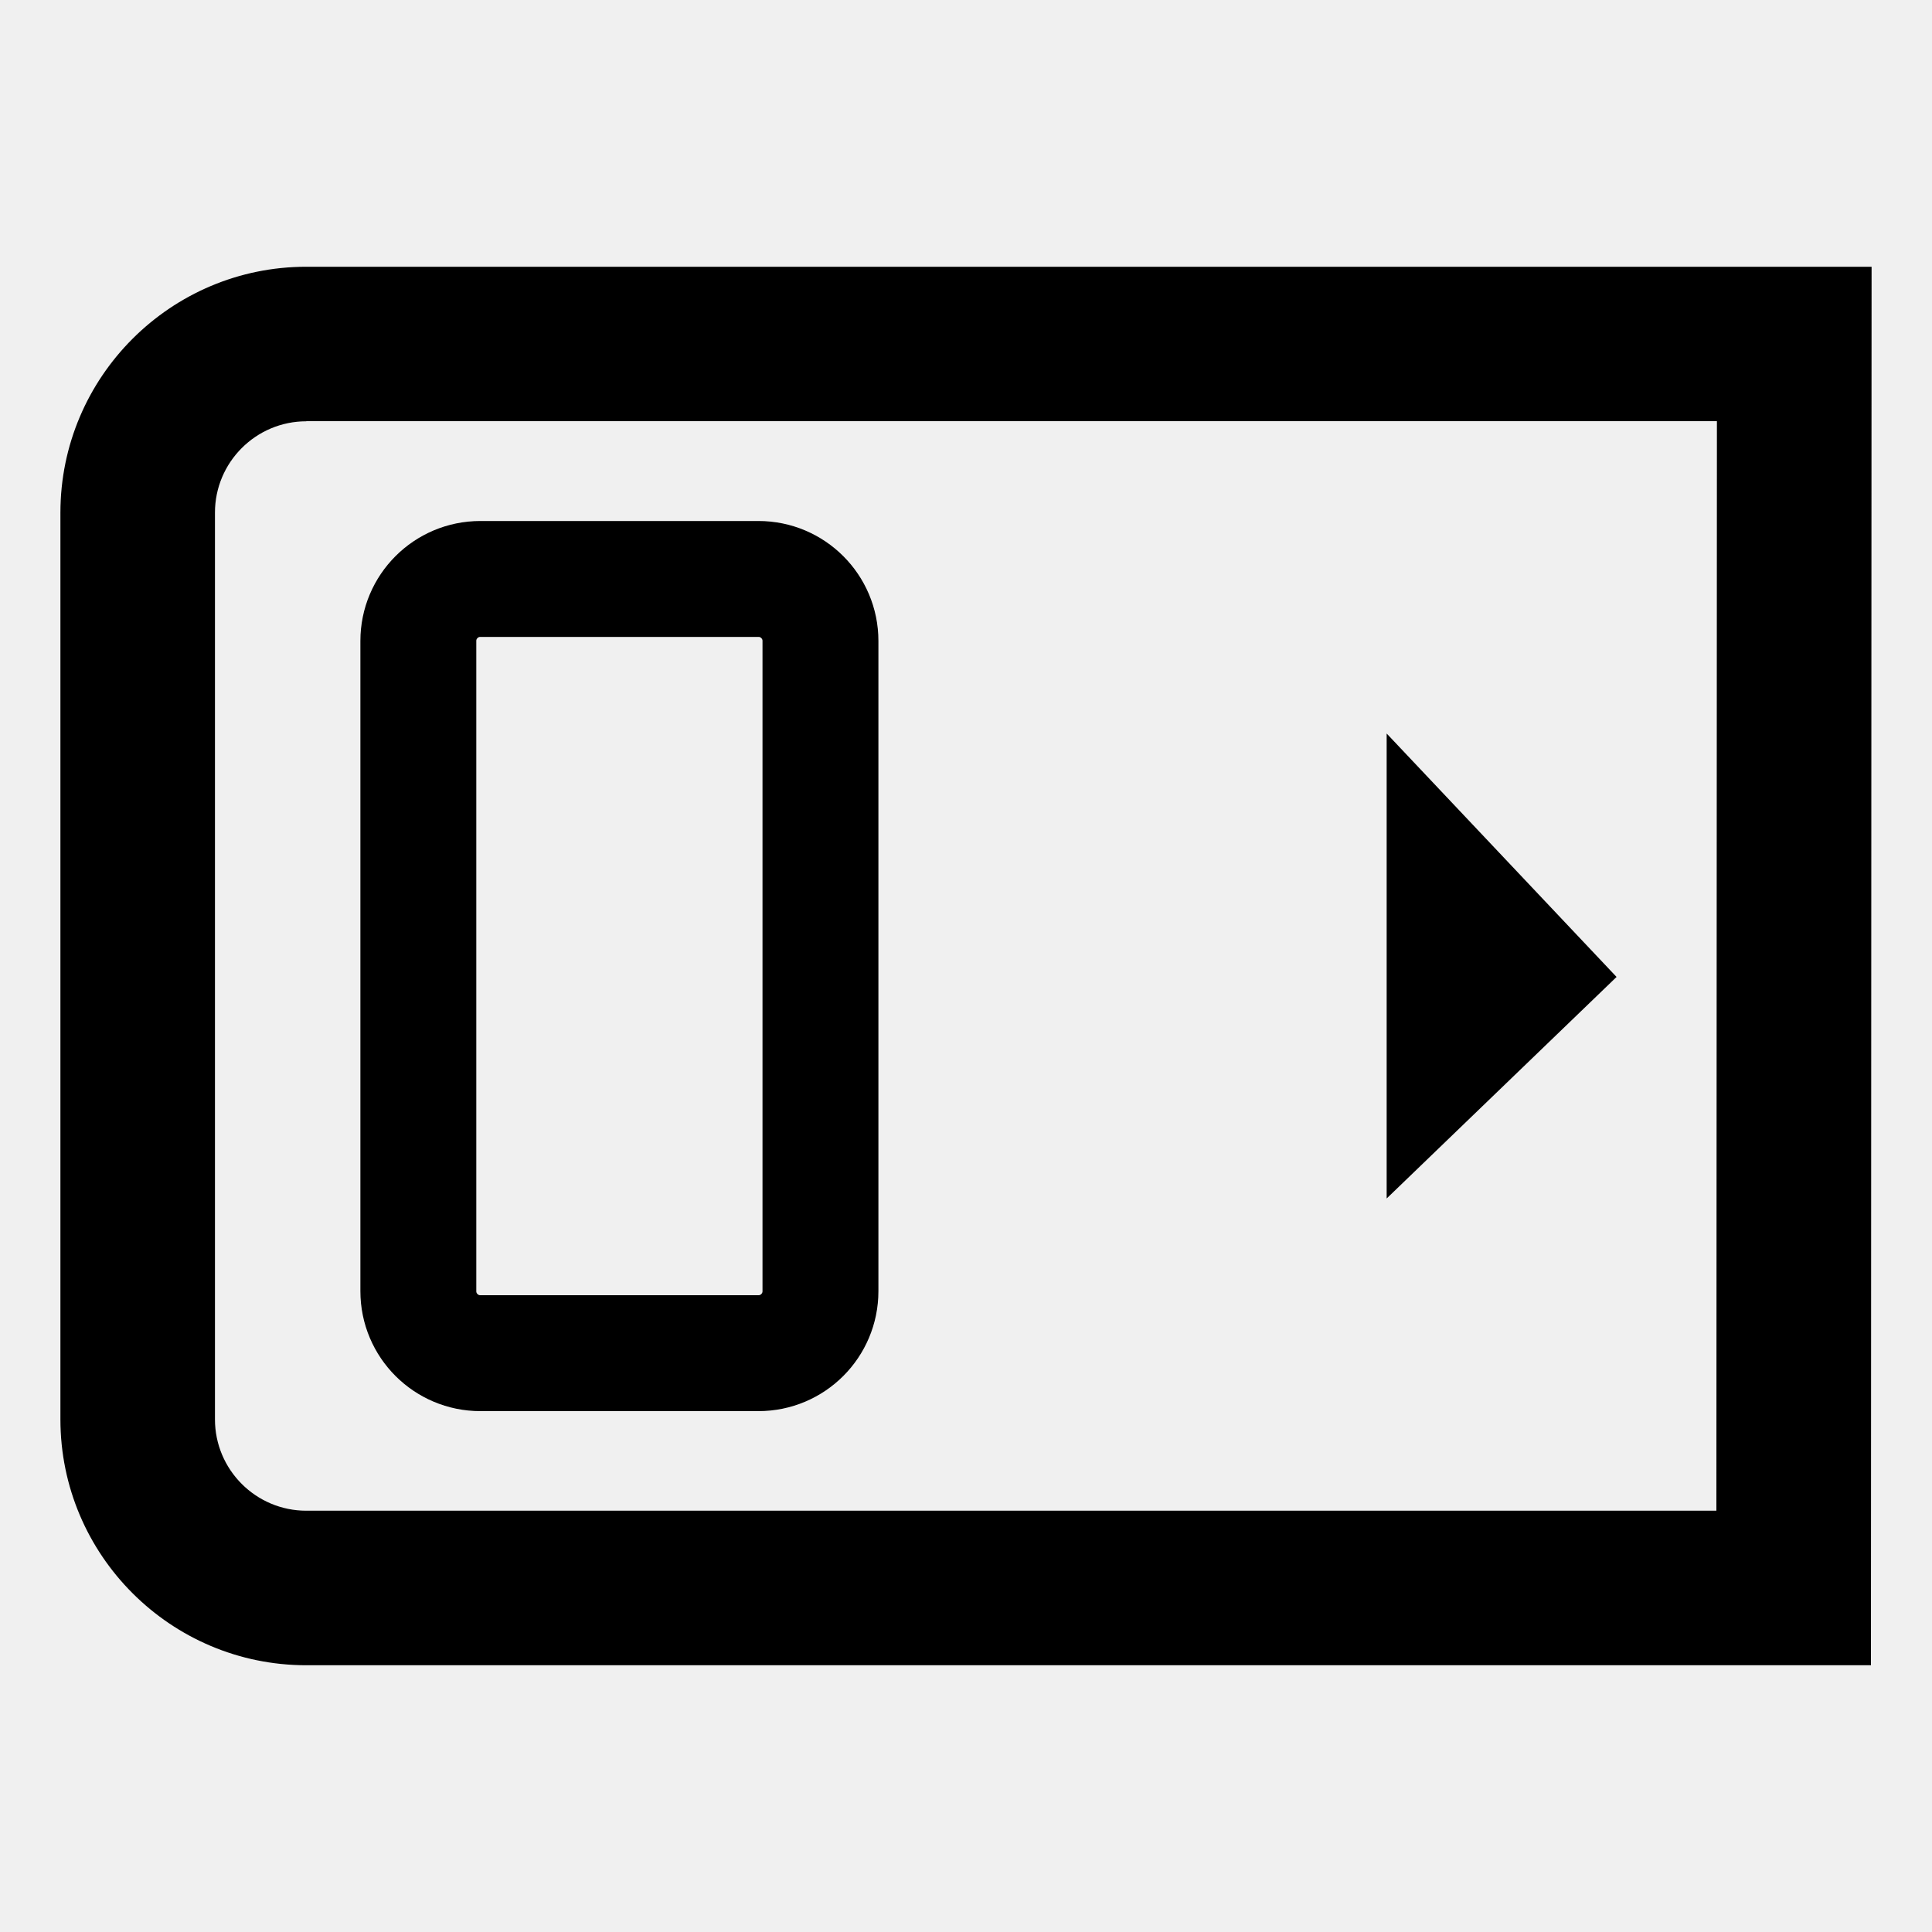
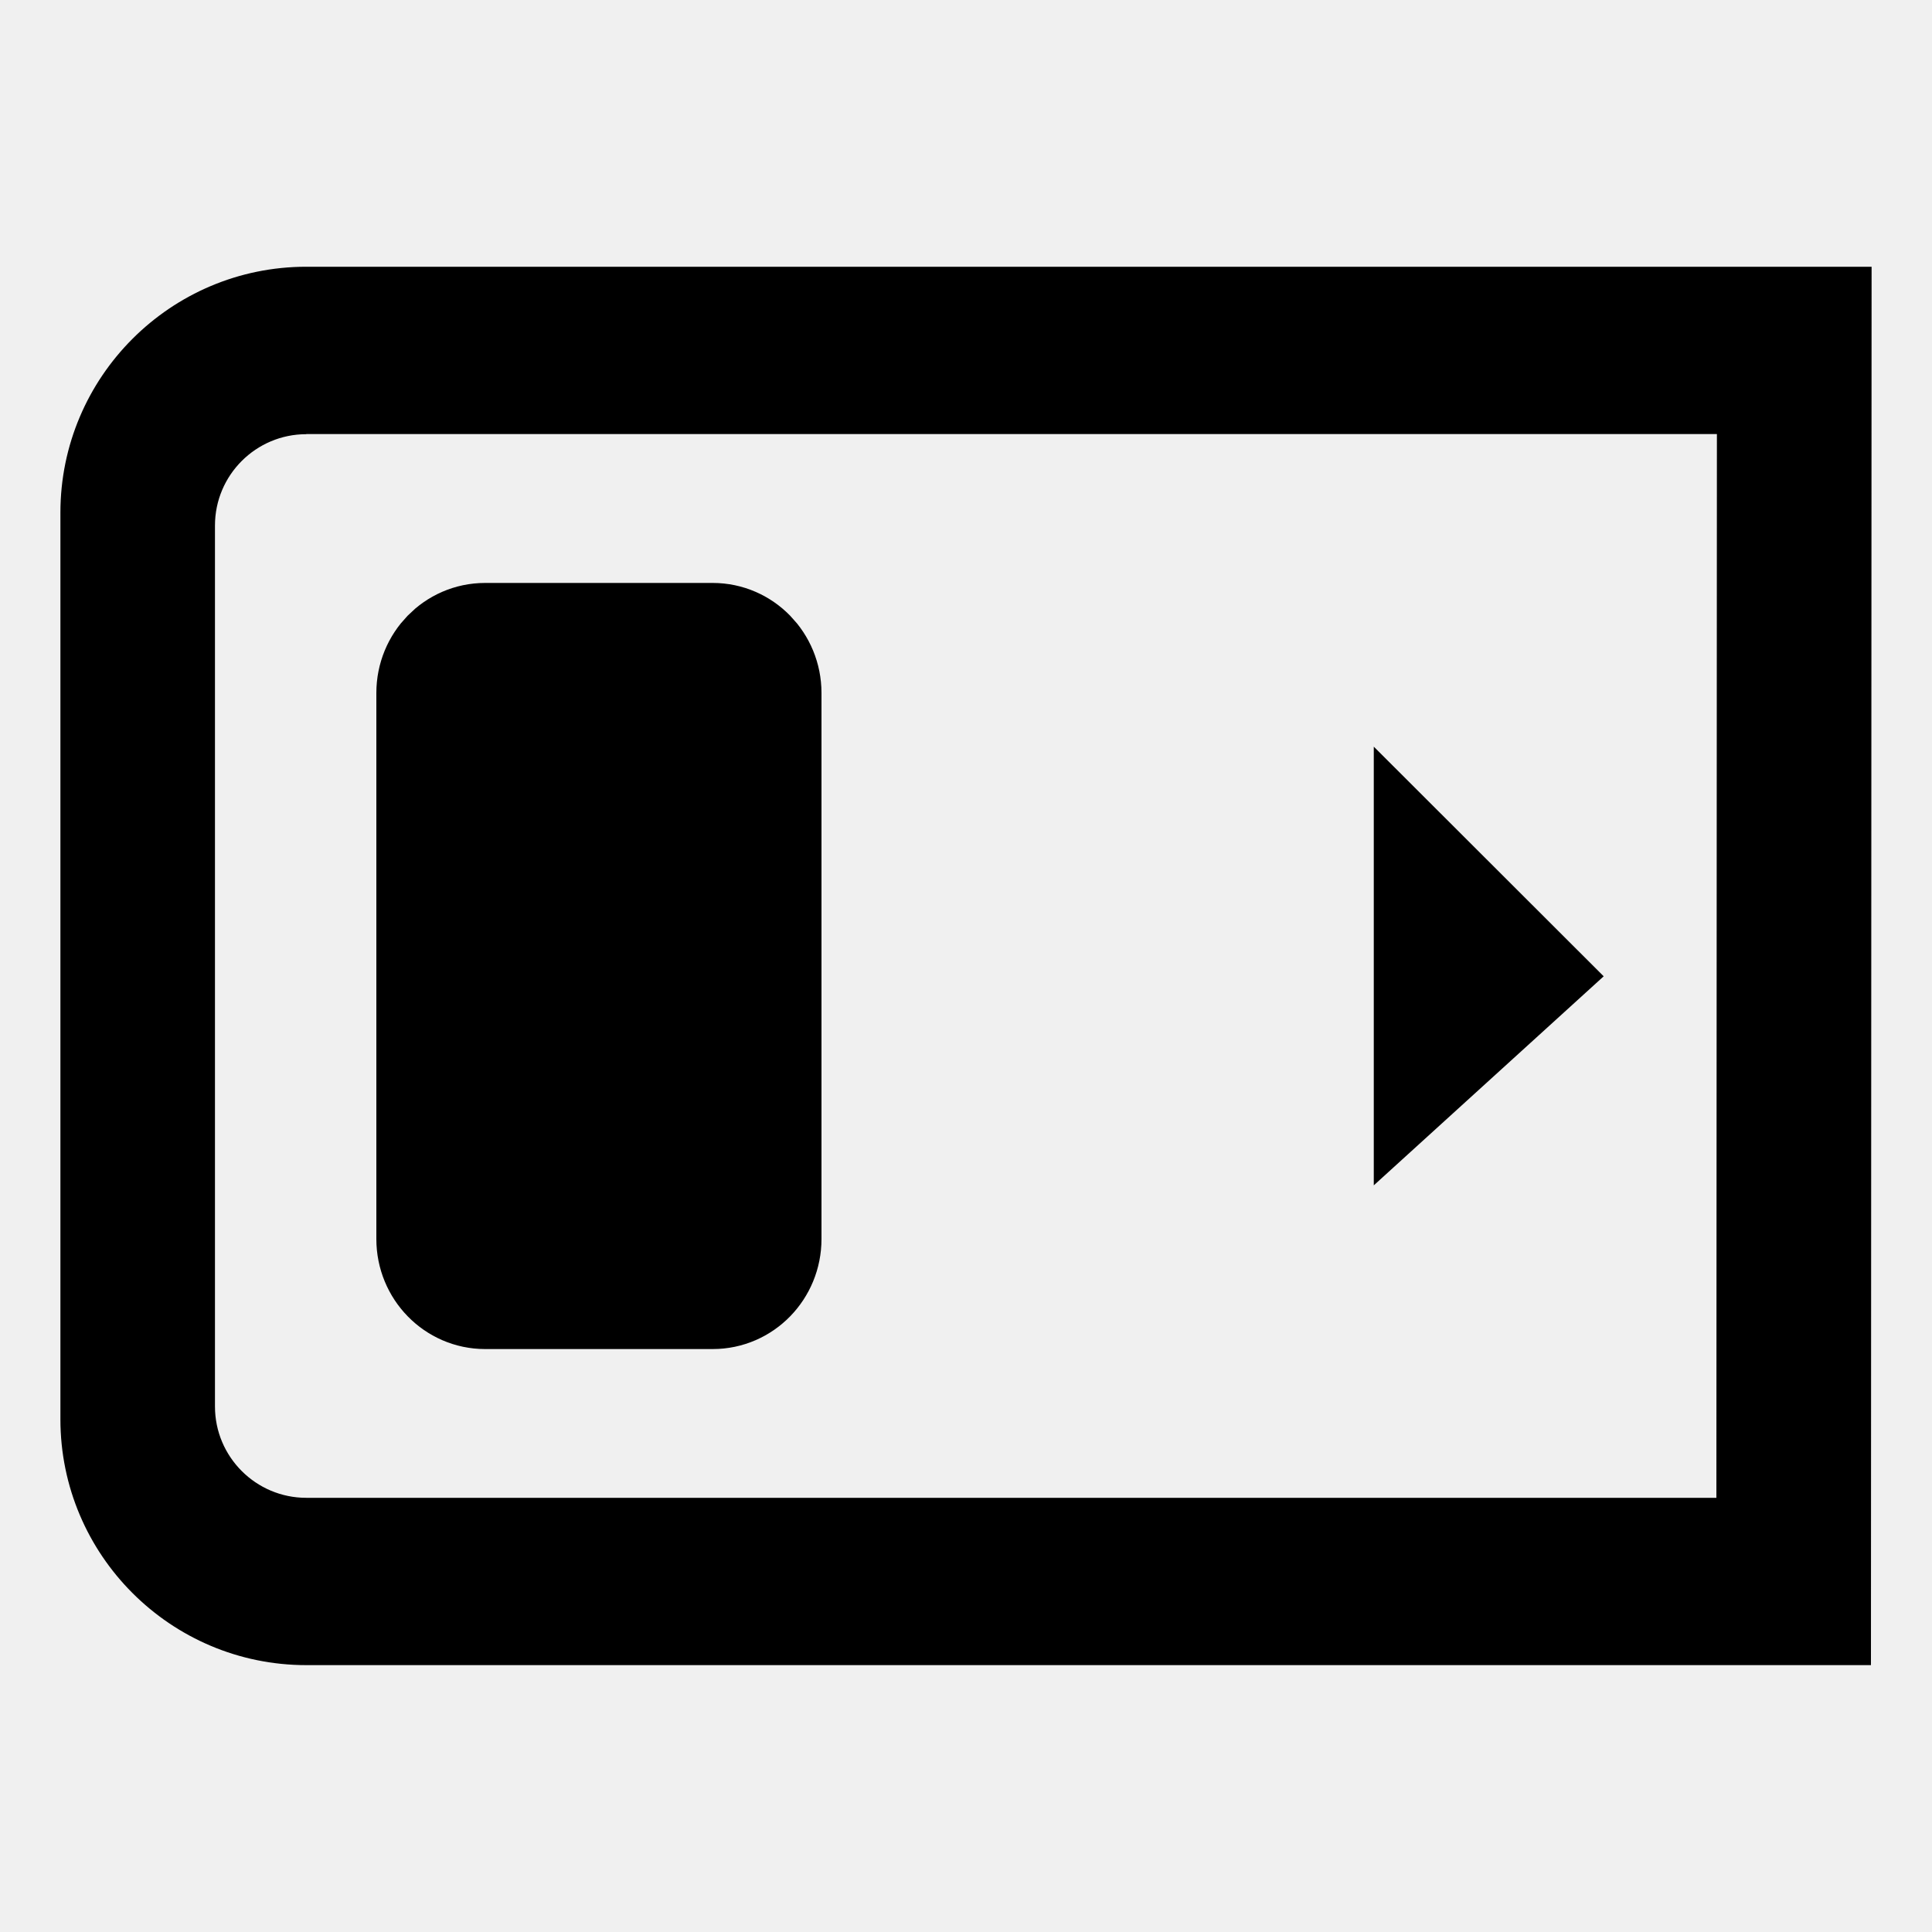
- <svg xmlns="http://www.w3.org/2000/svg" viewBox="0 0 150 150">
+ <svg xmlns="http://www.w3.org/2000/svg" id="memory_card_-_PCSX2" data-name="memory card - PCSX2" viewBox="0 0 150 150">
  <defs>
-     <style>.cls-1{fill:#fff;}.cls-2{stroke:#fff;}.cls-2,.cls-3{stroke-width:9px;}.cls-2,.cls-3,.cls-4{fill:none;}.cls-3{stroke:#000;}.cls-5{fill-rule:evenodd;}</style>
+     <style>
+       .cls-1 {
+         stroke: #000;
+         stroke-width: 9px;
+       }
+ 
+       .cls-2 {
+         fill-rule: evenodd;
+       }
+     </style>
  </defs>
-   <g id="Memory_Card_-_Pcsx2_W">
-     <g id="tela">
-       <rect id="tela-2" class="cls-4" x="0" width="150" height="150" />
+   <g id="by_Maxihplay" data-name="by Maxihplay">
+     <g id="seta">
+       <polygon class="cls-2" points="111.66 67.01 119.89 75.72 111.66 83.64 111.66 67.01" />
+       <polygon points="106.66 57.97 106.66 92.03 124.51 75.8 106.66 57.97 106.66 57.97" />
    </g>
-     <g id="By_Maxihplay">
-       <g id="Formato">
-         <path class="cls-1" d="M145.26,129.29H23.78c-10.53,0-19.09-8.56-19.09-19.09V39.8c0-10.53,8.56-19.09,19.09-19.09h121.53l-.05,108.59ZM23.78,32.71c-3.91,0-7.09,3.18-7.09,7.09V110.2c0,3.91,3.18,7.09,7.09,7.09h109.48l.04-84.59H23.78Z" />
-       </g>
-       <g id="seta">
-         <polygon class="cls-5" points="111.66 67.01 119.89 75.72 111.66 83.64 111.66 67.01" />
-         <polygon points="107.66 56.95 107.66 93.05 125.51 75.85 107.66 56.95 107.66 56.95" />
-       </g>
-       <path id="etiqueta" class="cls-2" d="M63.7,49.76v50.49c0,2.65-2.15,4.81-4.81,4.81h-21.6c-2.65,0-4.81-2.15-4.81-4.81h0V49.76c0-2.65,2.15-4.81,4.81-4.81h21.6c2.65,0,4.81,2.15,4.81,4.81Z" />
+     <g id="Formato-2">
+       <path d="m145.26,129.28H23.78c-10.53,0-19.09-8.56-19.09-19.09V39.8c0-10.53,8.56-19.09,19.09-19.09h121.53l-.05,108.59h0v-.02h0ZM23.78,33.71c-3.91,0-7.09,3.18-7.09,7.09v68.4c0,3.91,3.18,7.09,7.09,7.09h109.48l.04-82.59H23.78Z" />
    </g>
-   </g>
-   <g id="Memory_Card_-_Pcsx2_B">
-     <g id="By_Maxihplay-2">
-       <g id="Formato-2">
-         <path d="M145.26,129.29H23.78c-10.53,0-19.09-8.56-19.09-19.09V39.8c0-10.53,8.56-19.09,19.09-19.09h121.53l-.05,108.59ZM23.78,32.71c-3.91,0-7.09,3.18-7.09,7.09V110.2c0,3.91,3.18,7.09,7.09,7.09h109.48l.04-84.59H23.78Z" />
-       </g>
-       <path id="etiqueta-2" class="cls-3" d="M63.7,49.76v50.49c0,2.65-2.15,4.81-4.81,4.81h-21.6c-2.65,0-4.81-2.15-4.81-4.81h0V49.76c0-2.65,2.15-4.81,4.81-4.81h21.6c2.65,0,4.81,2.15,4.81,4.81Z" />
-     </g>
+     <path id="etiqueta-2" class="cls-1" d="m59.28,53.8v42.4c0,2.23-1.76,4.04-3.94,4.04h-17.68c-2.17,0-3.94-1.81-3.94-4.04h0v-42.4c0-2.23,1.76-4.04,3.94-4.04h17.68c2.17,0,3.94,1.81,3.94,4.04Z" />
  </g>
</svg>
